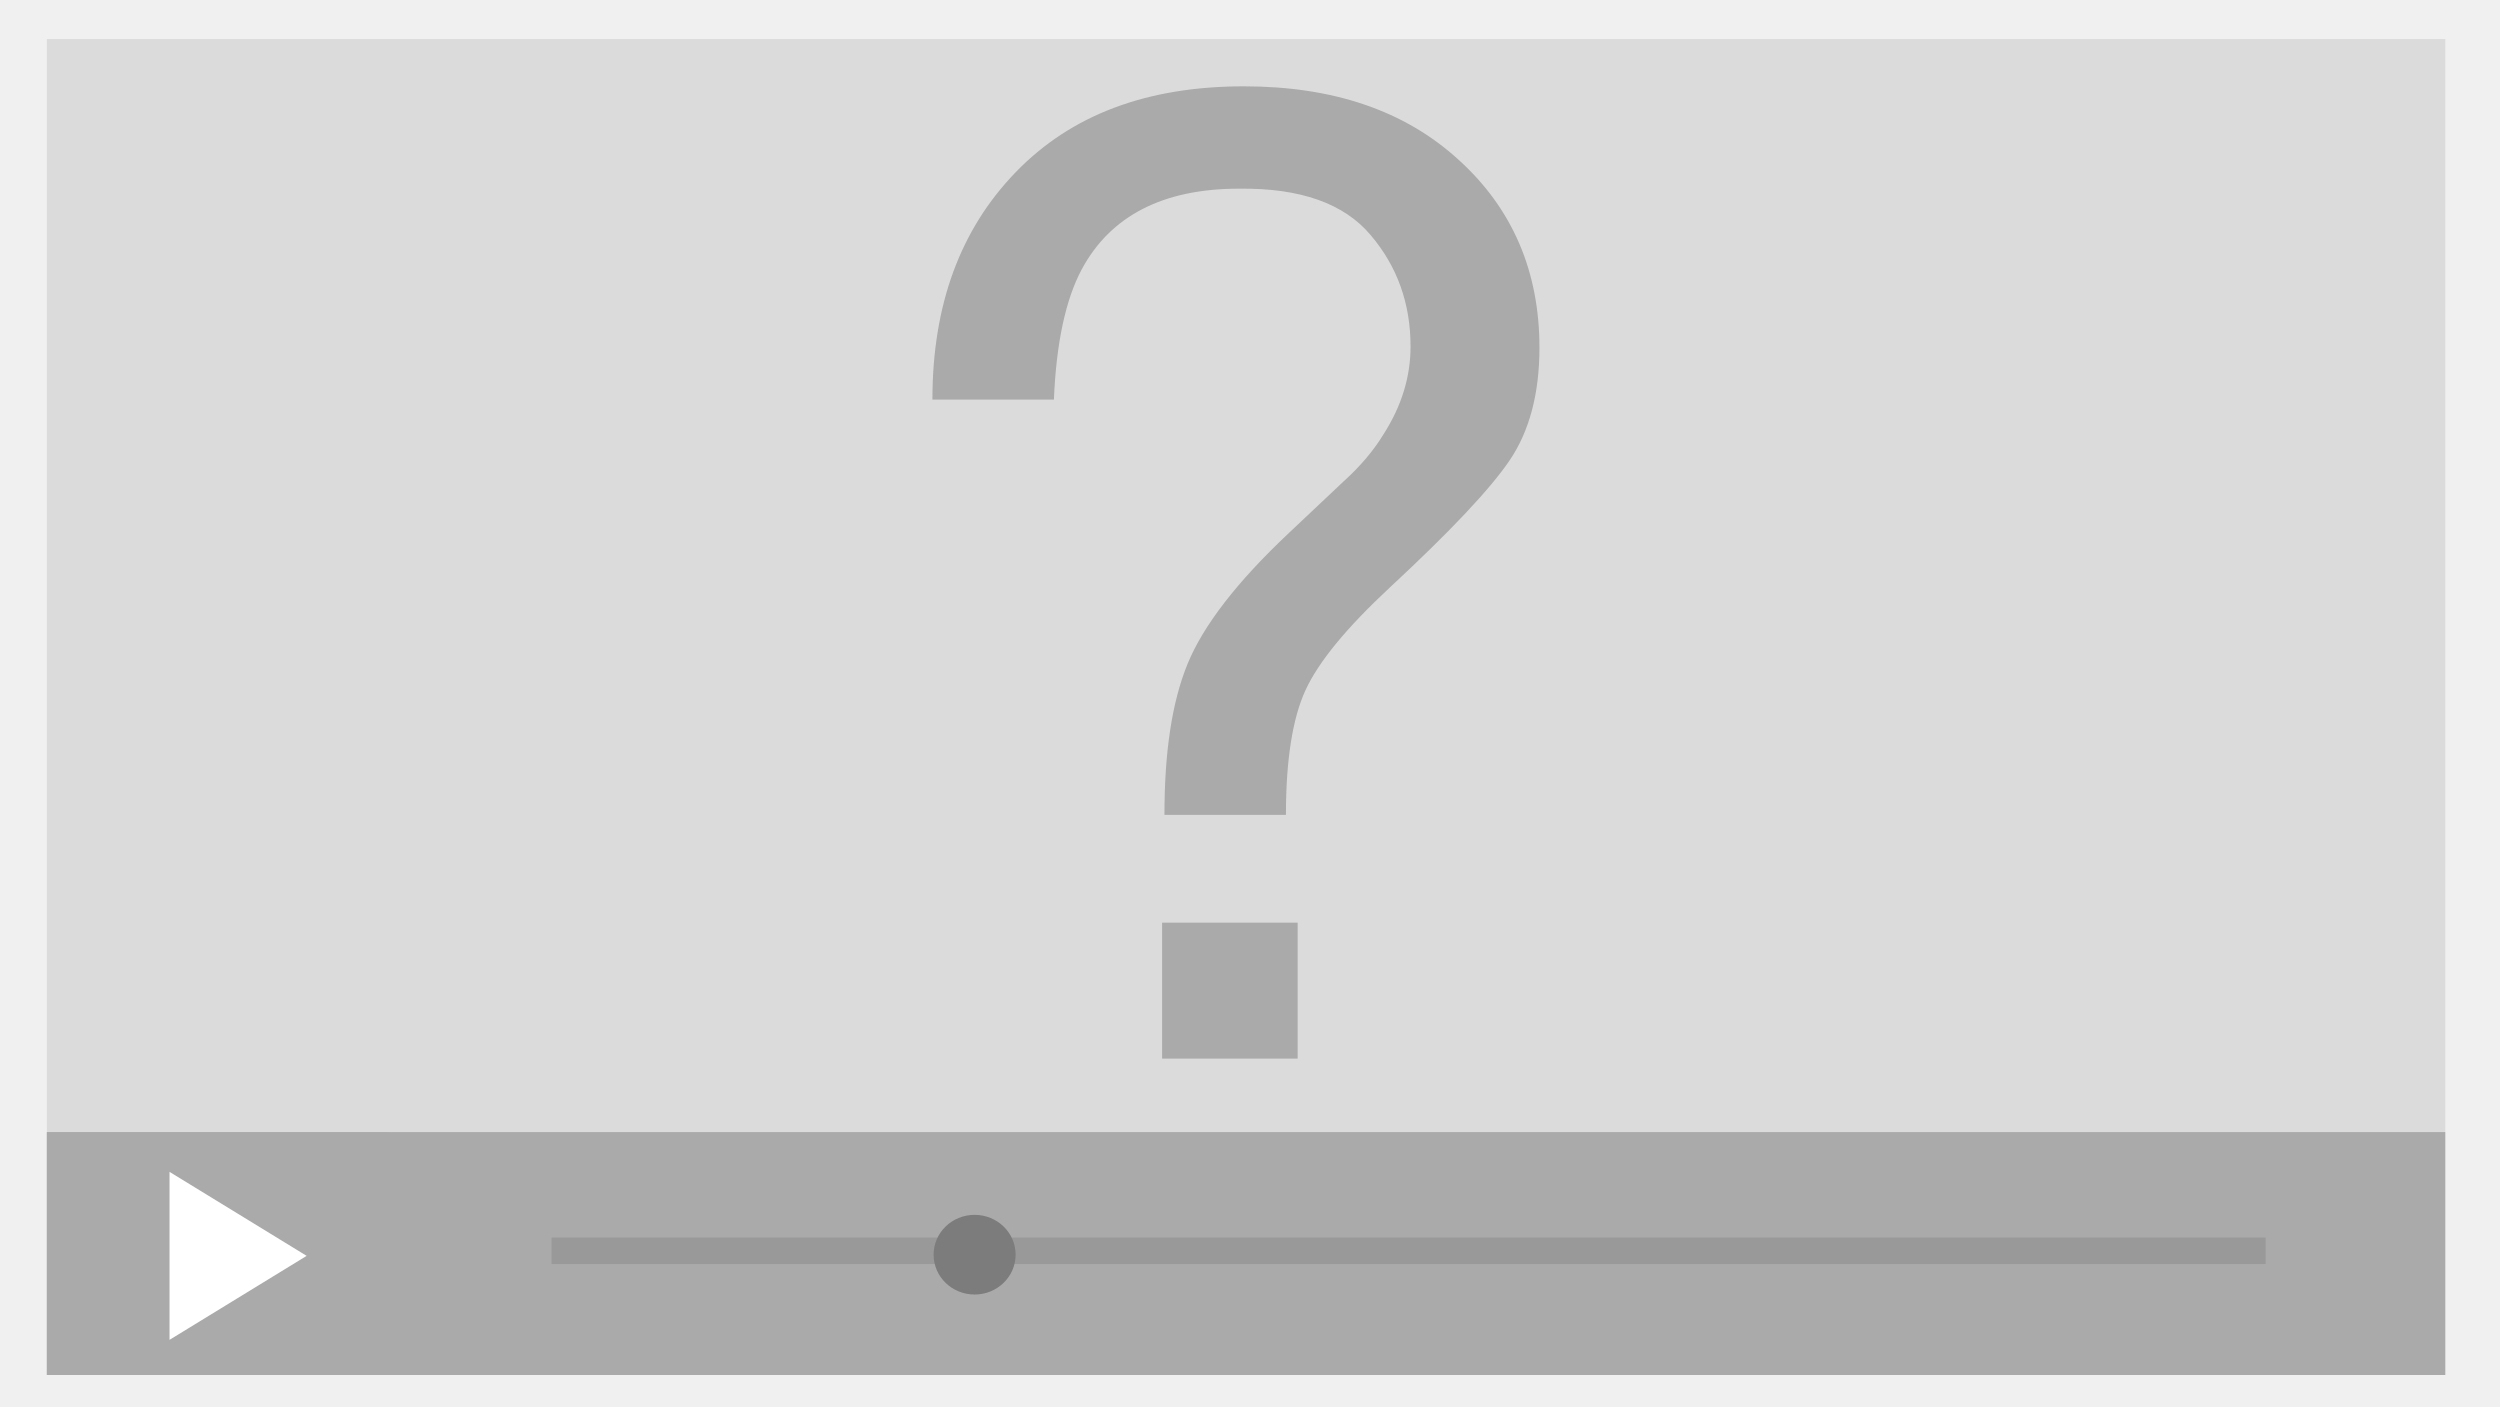
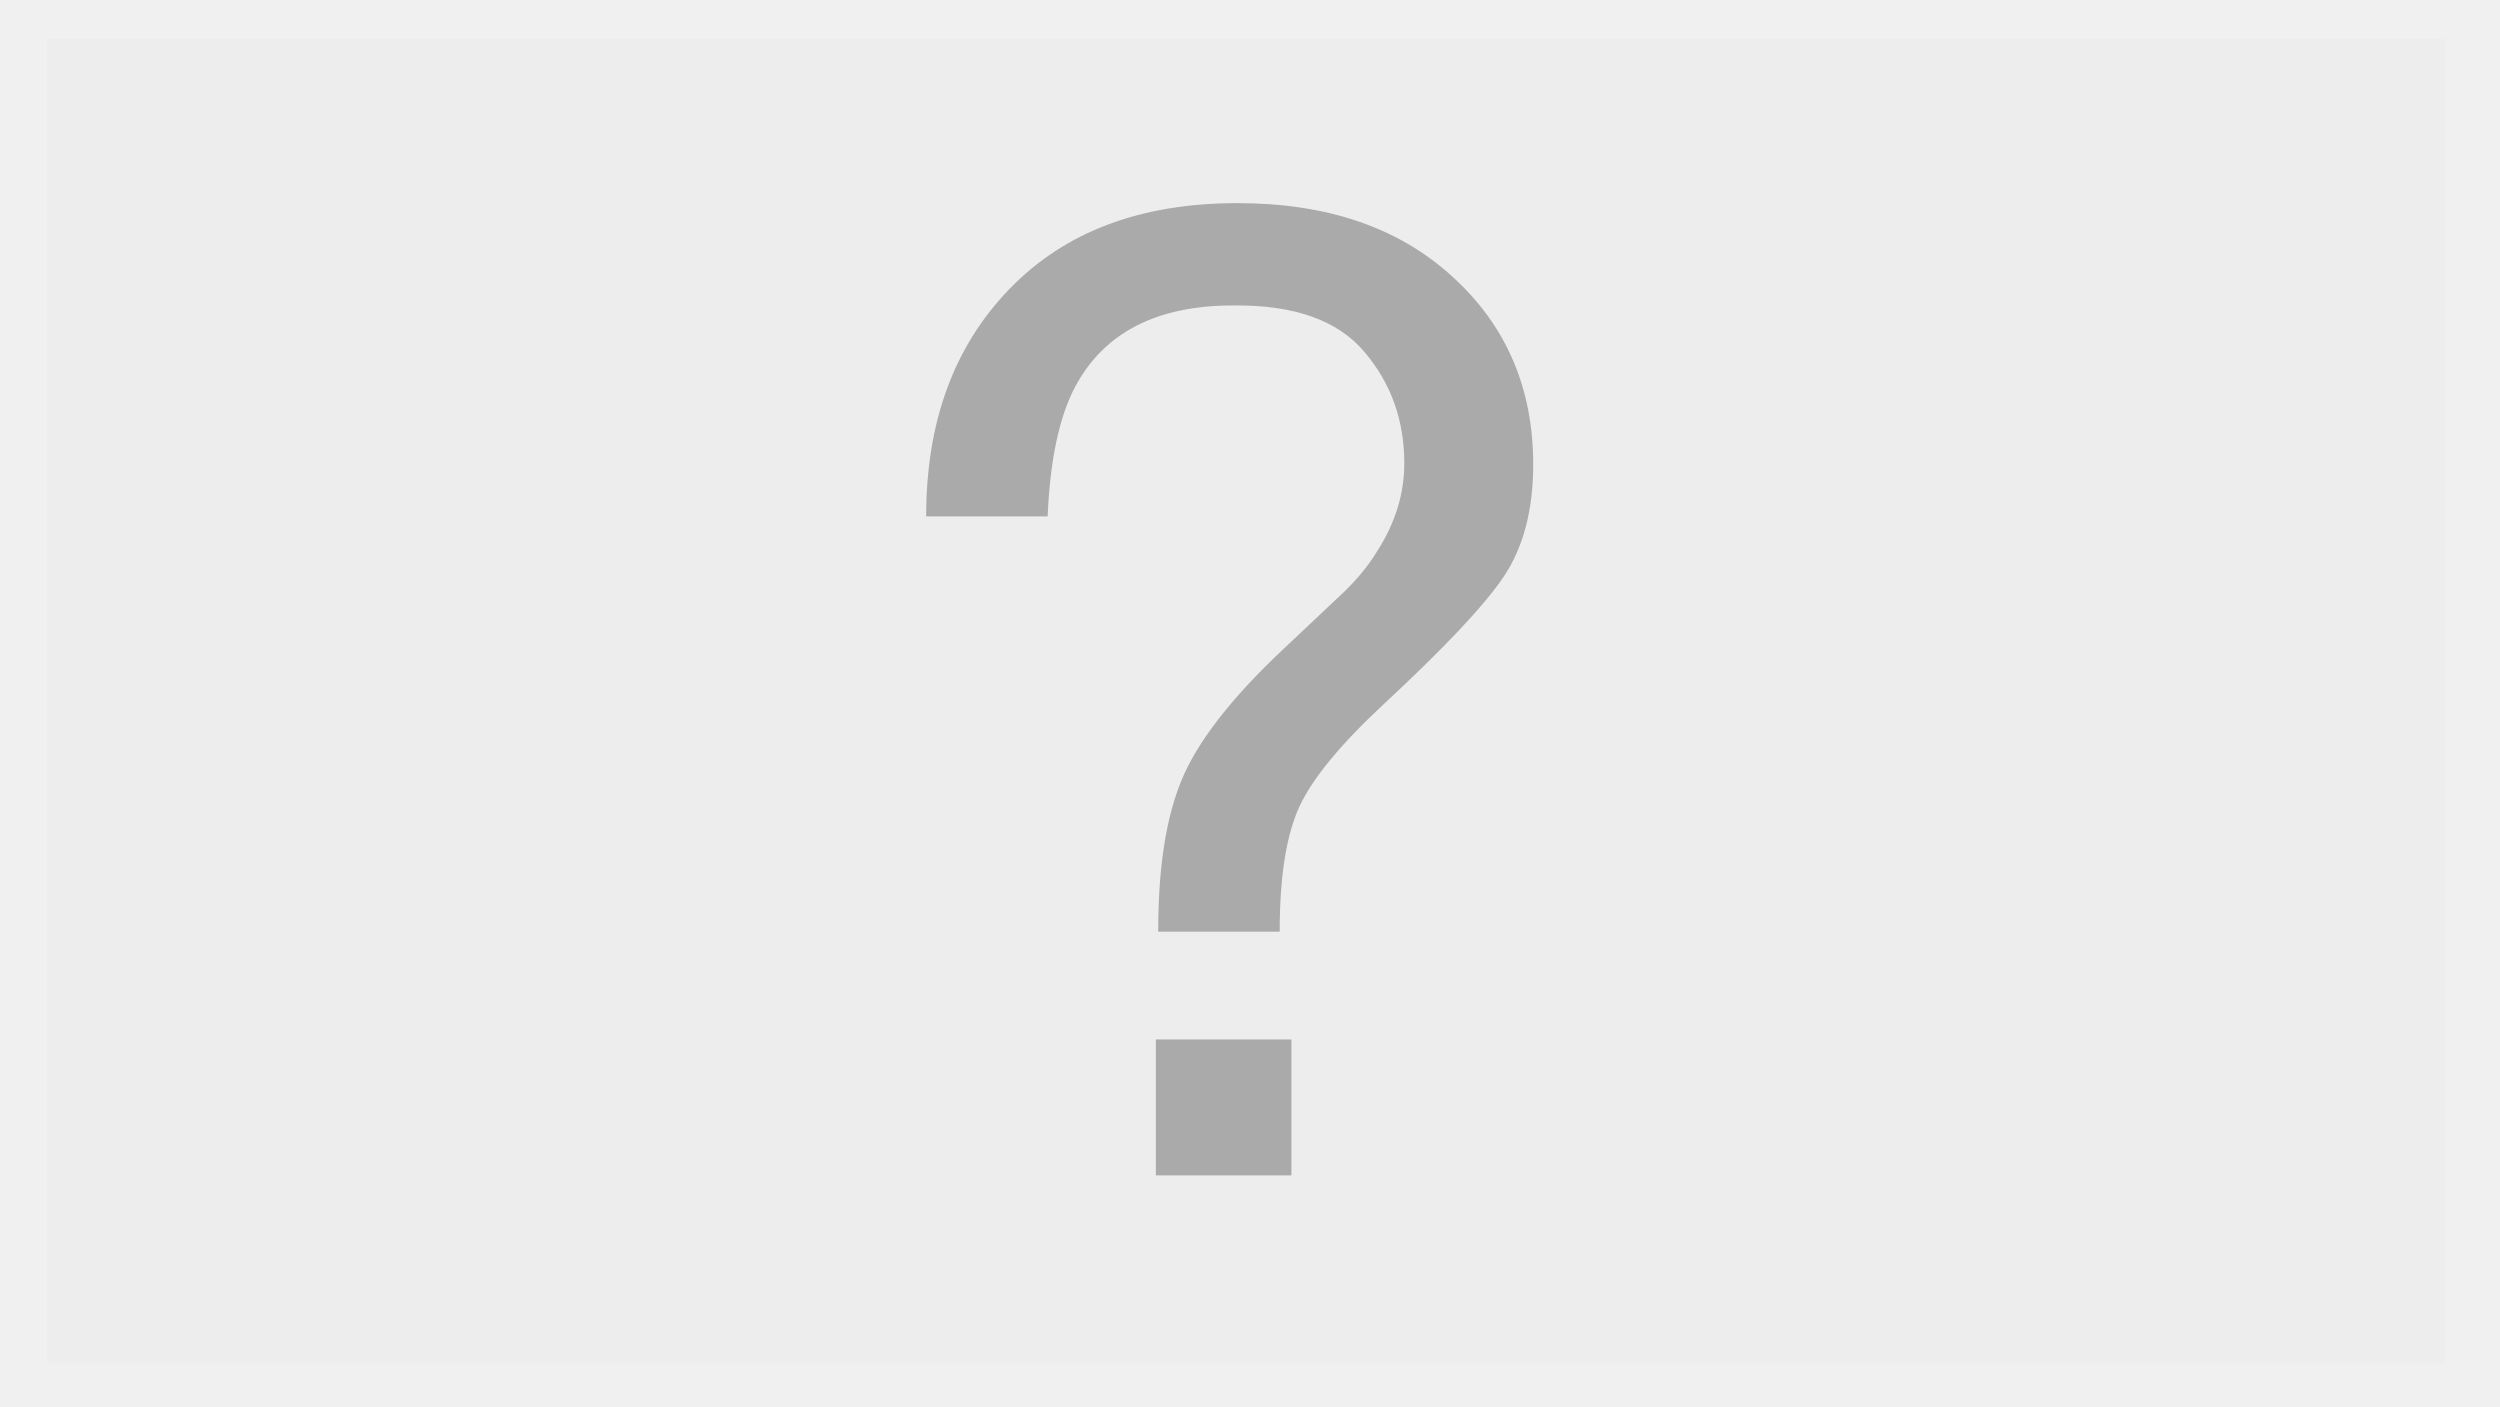
<svg xmlns="http://www.w3.org/2000/svg" version="1.1" id="Capa_1" x="0px" y="0px" viewBox="0 0 640 360" style="enable-background:new 0 0 640 360;" xml:space="preserve">
  <style type="text/css">
- 	.st0{fill:#AAAAAA;}
- 	.st1{fill:#DBDBDB;}
- 	.st2{fill:#FFFFFF;}
- 	.st3{fill:#999999;}
- 	.st4{fill:#7C7C7C;}
+ 	.st0{fill:#EDEDED;}
+ 	.st1{fill:#AAAAAA;}
</style>
-   <rect x="12" y="289.8" class="st0" width="614" height="62.2" />
-   <rect x="12" y="289.8" class="st0" width="87.2" height="62.2" />
-   <rect x="12" y="10" class="st1" width="614" height="279.8" />
-   <polygon class="st2" points="78.5,321.5 43.4,300 43.4,343 " />
-   <rect x="141.2" y="316.8" class="st3" width="438.8" height="6.8" />
-   <ellipse class="st4" cx="249.5" cy="321.2" rx="10.5" ry="10.2" />
+   <rect x="12" y="10" class="st0" width="614" height="339" />
  <g>
-     <path class="st0" d="M350.9,60.2c6.8,8,10.2,17.5,10.2,28.5c0,7.8-2.3,15.3-7,22.6c-2.5,4.1-5.9,8.1-10.1,11.9l-14,13.2   c-13.4,12.6-22,23.8-26,33.6c-4,9.8-5.9,22.6-5.9,38.6h31.1c0-14.1,1.7-24.7,5-31.9c3.3-7.2,10.5-16,21.7-26.4   c15.4-14.3,25.6-25.1,30.6-32.5c5-7.4,7.6-17,7.6-28.8c0-19.5-6.9-35.6-20.7-48.1c-13.8-12.6-32.1-18.8-55-18.8   c-24.8,0-44.2,7.3-58.4,22c-14.2,14.7-21.3,34-21.3,58.2h31.1c0.6-14.5,3-25.6,7.1-33.3c7.4-13.8,20.9-20.7,40.3-20.7   C332.9,48.1,344.1,52.1,350.9,60.2z" />
-     <rect x="297.5" y="236.2" class="st0" width="34.7" height="34.8" />
+     <path class="st1" d="M349.3,90.1c6.8,8,10.2,17.5,10.2,28.5c0,7.8-2.3,15.3-7,22.6c-2.5,4.1-5.9,8.1-10.1,11.9l-14,13.2   c-13.4,12.6-22,23.8-26,33.6s-5.9,22.6-5.9,38.6h31.1c0-14.1,1.7-24.7,5-31.9s10.5-16,21.7-26.4c15.4-14.3,25.6-25.1,30.6-32.5   c5-7.4,7.6-17,7.6-28.8c0-19.5-6.9-35.6-20.7-48.1c-13.8-12.6-32.1-18.8-55-18.8c-24.8,0-44.2,7.3-58.4,22   c-14.2,14.7-21.3,34-21.3,58.2h31.1c0.6-14.5,3-25.6,7.1-33.3c7.4-13.8,20.9-20.7,40.3-20.7C331.3,78,342.5,82,349.3,90.1z" />
+     <rect x="295.9" y="266.1" class="st1" width="34.7" height="34.8" />
  </g>
</svg>
